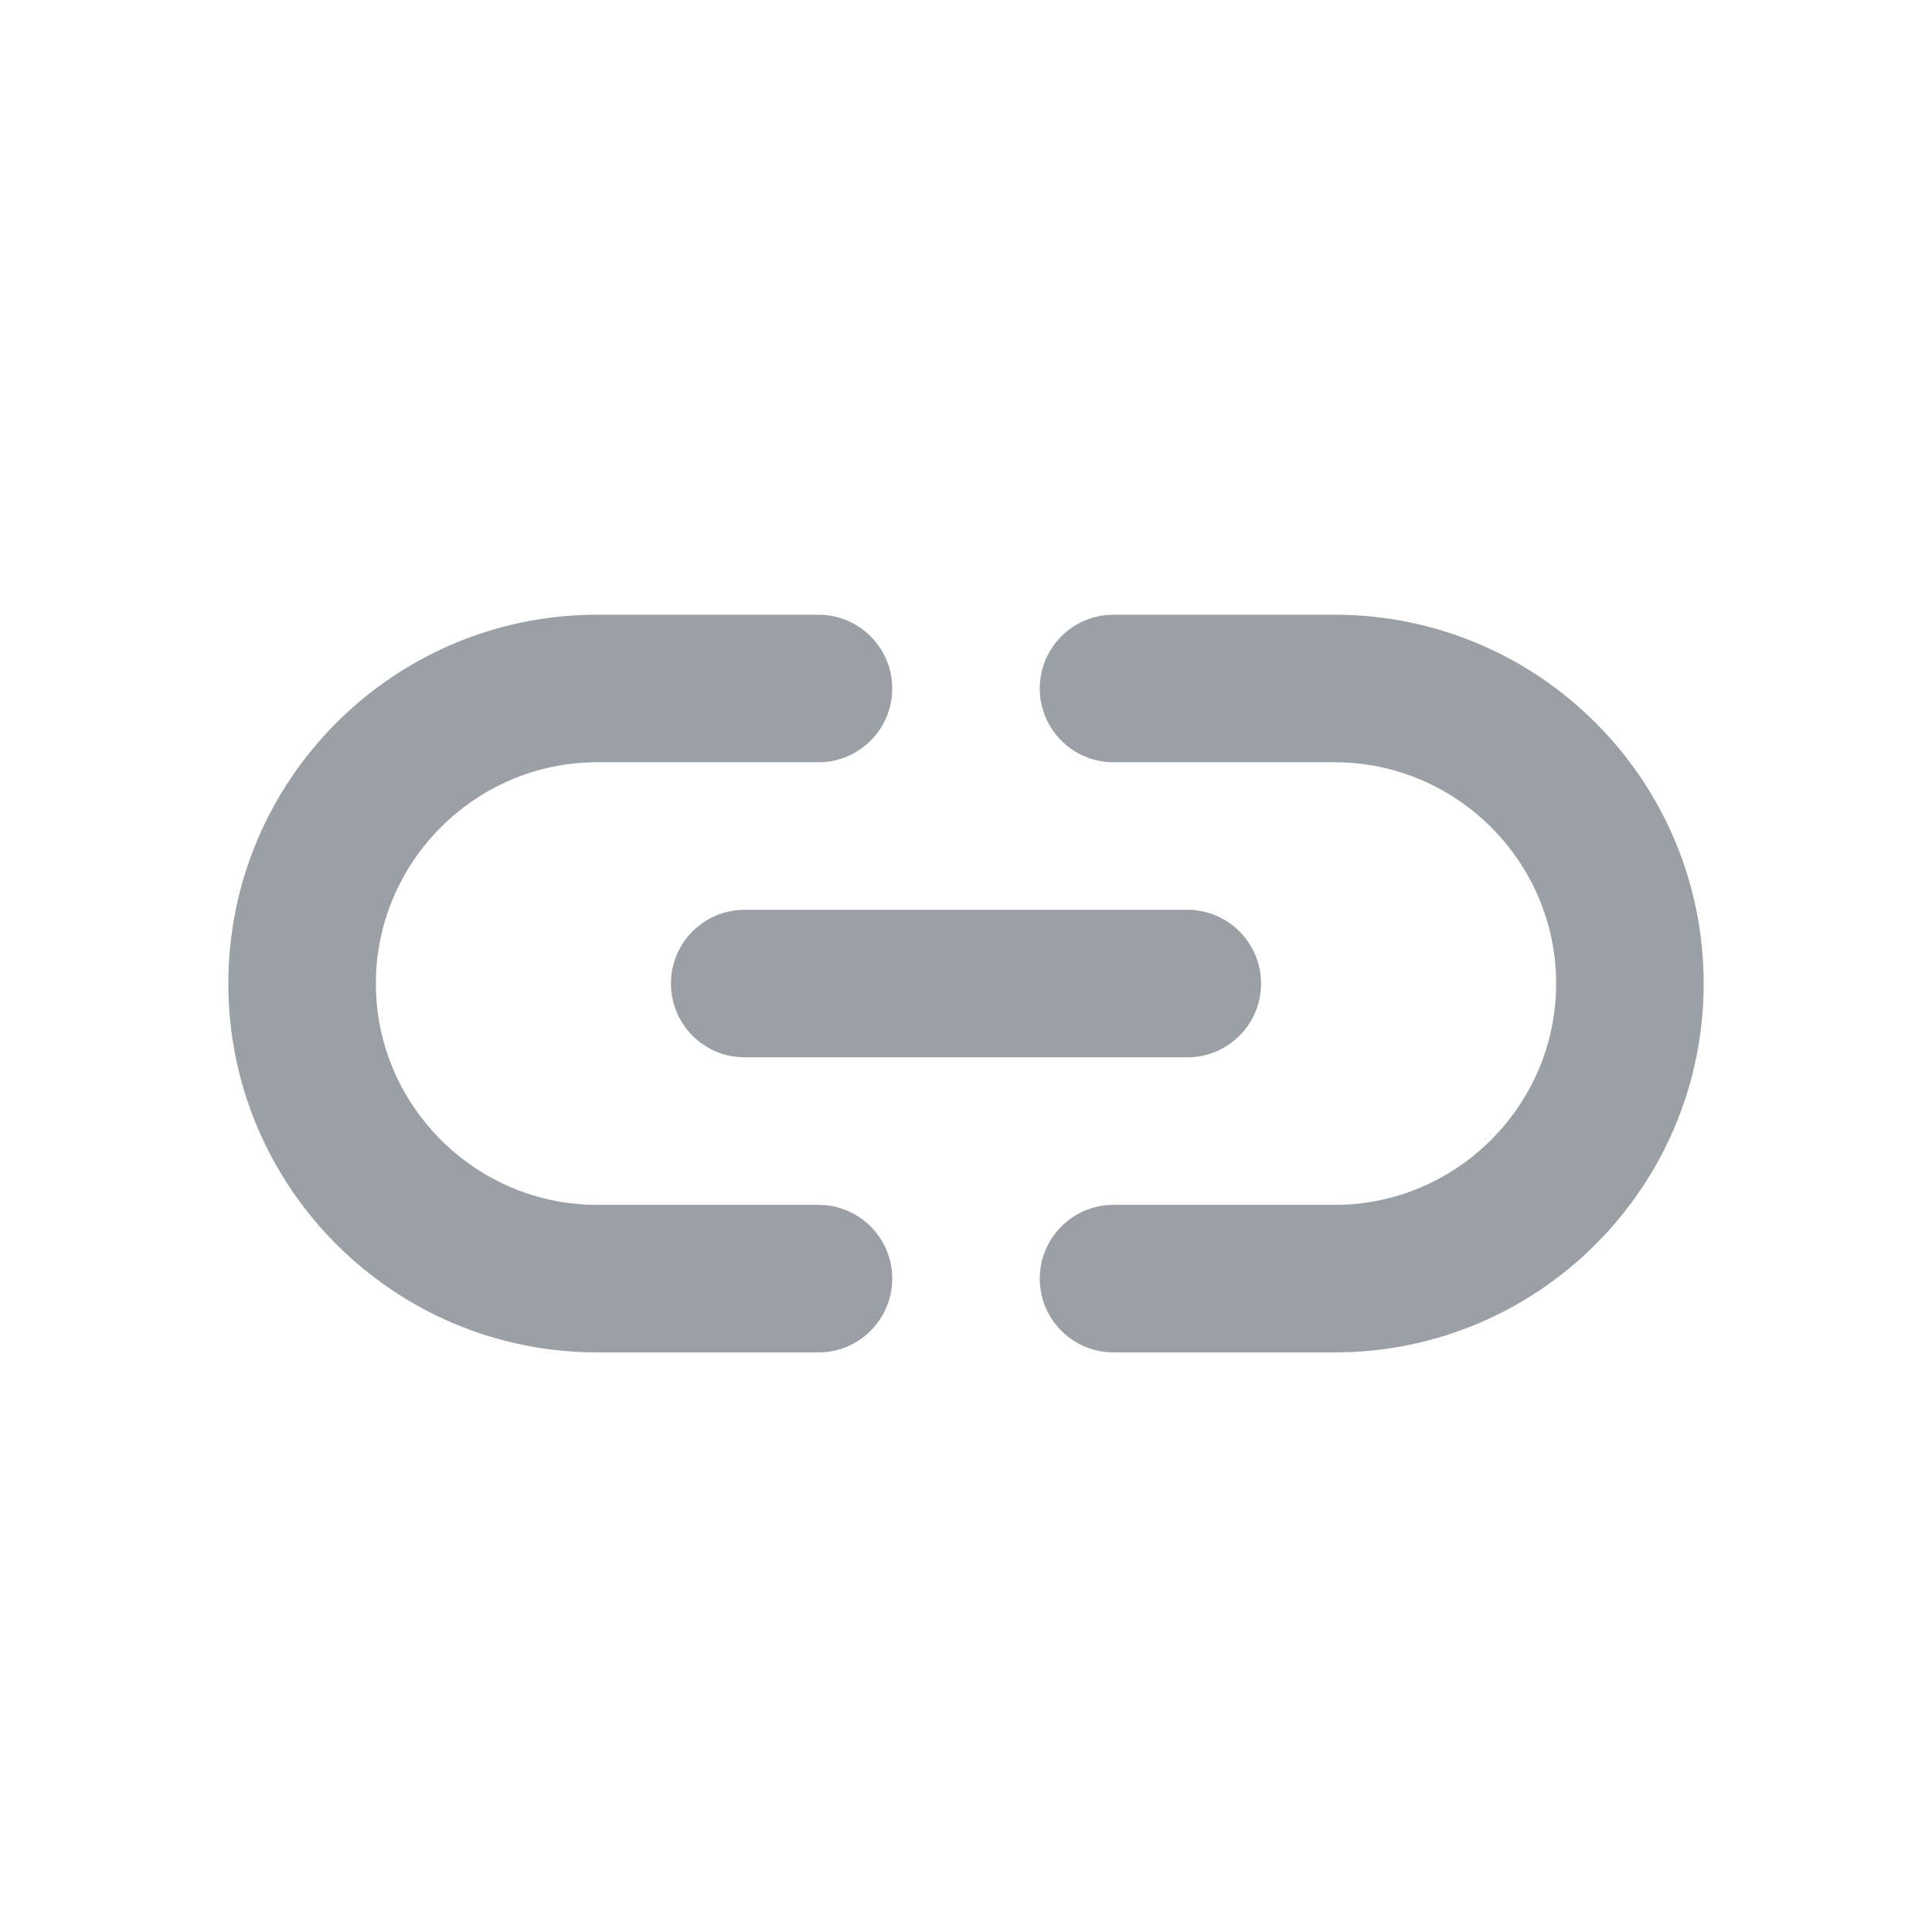
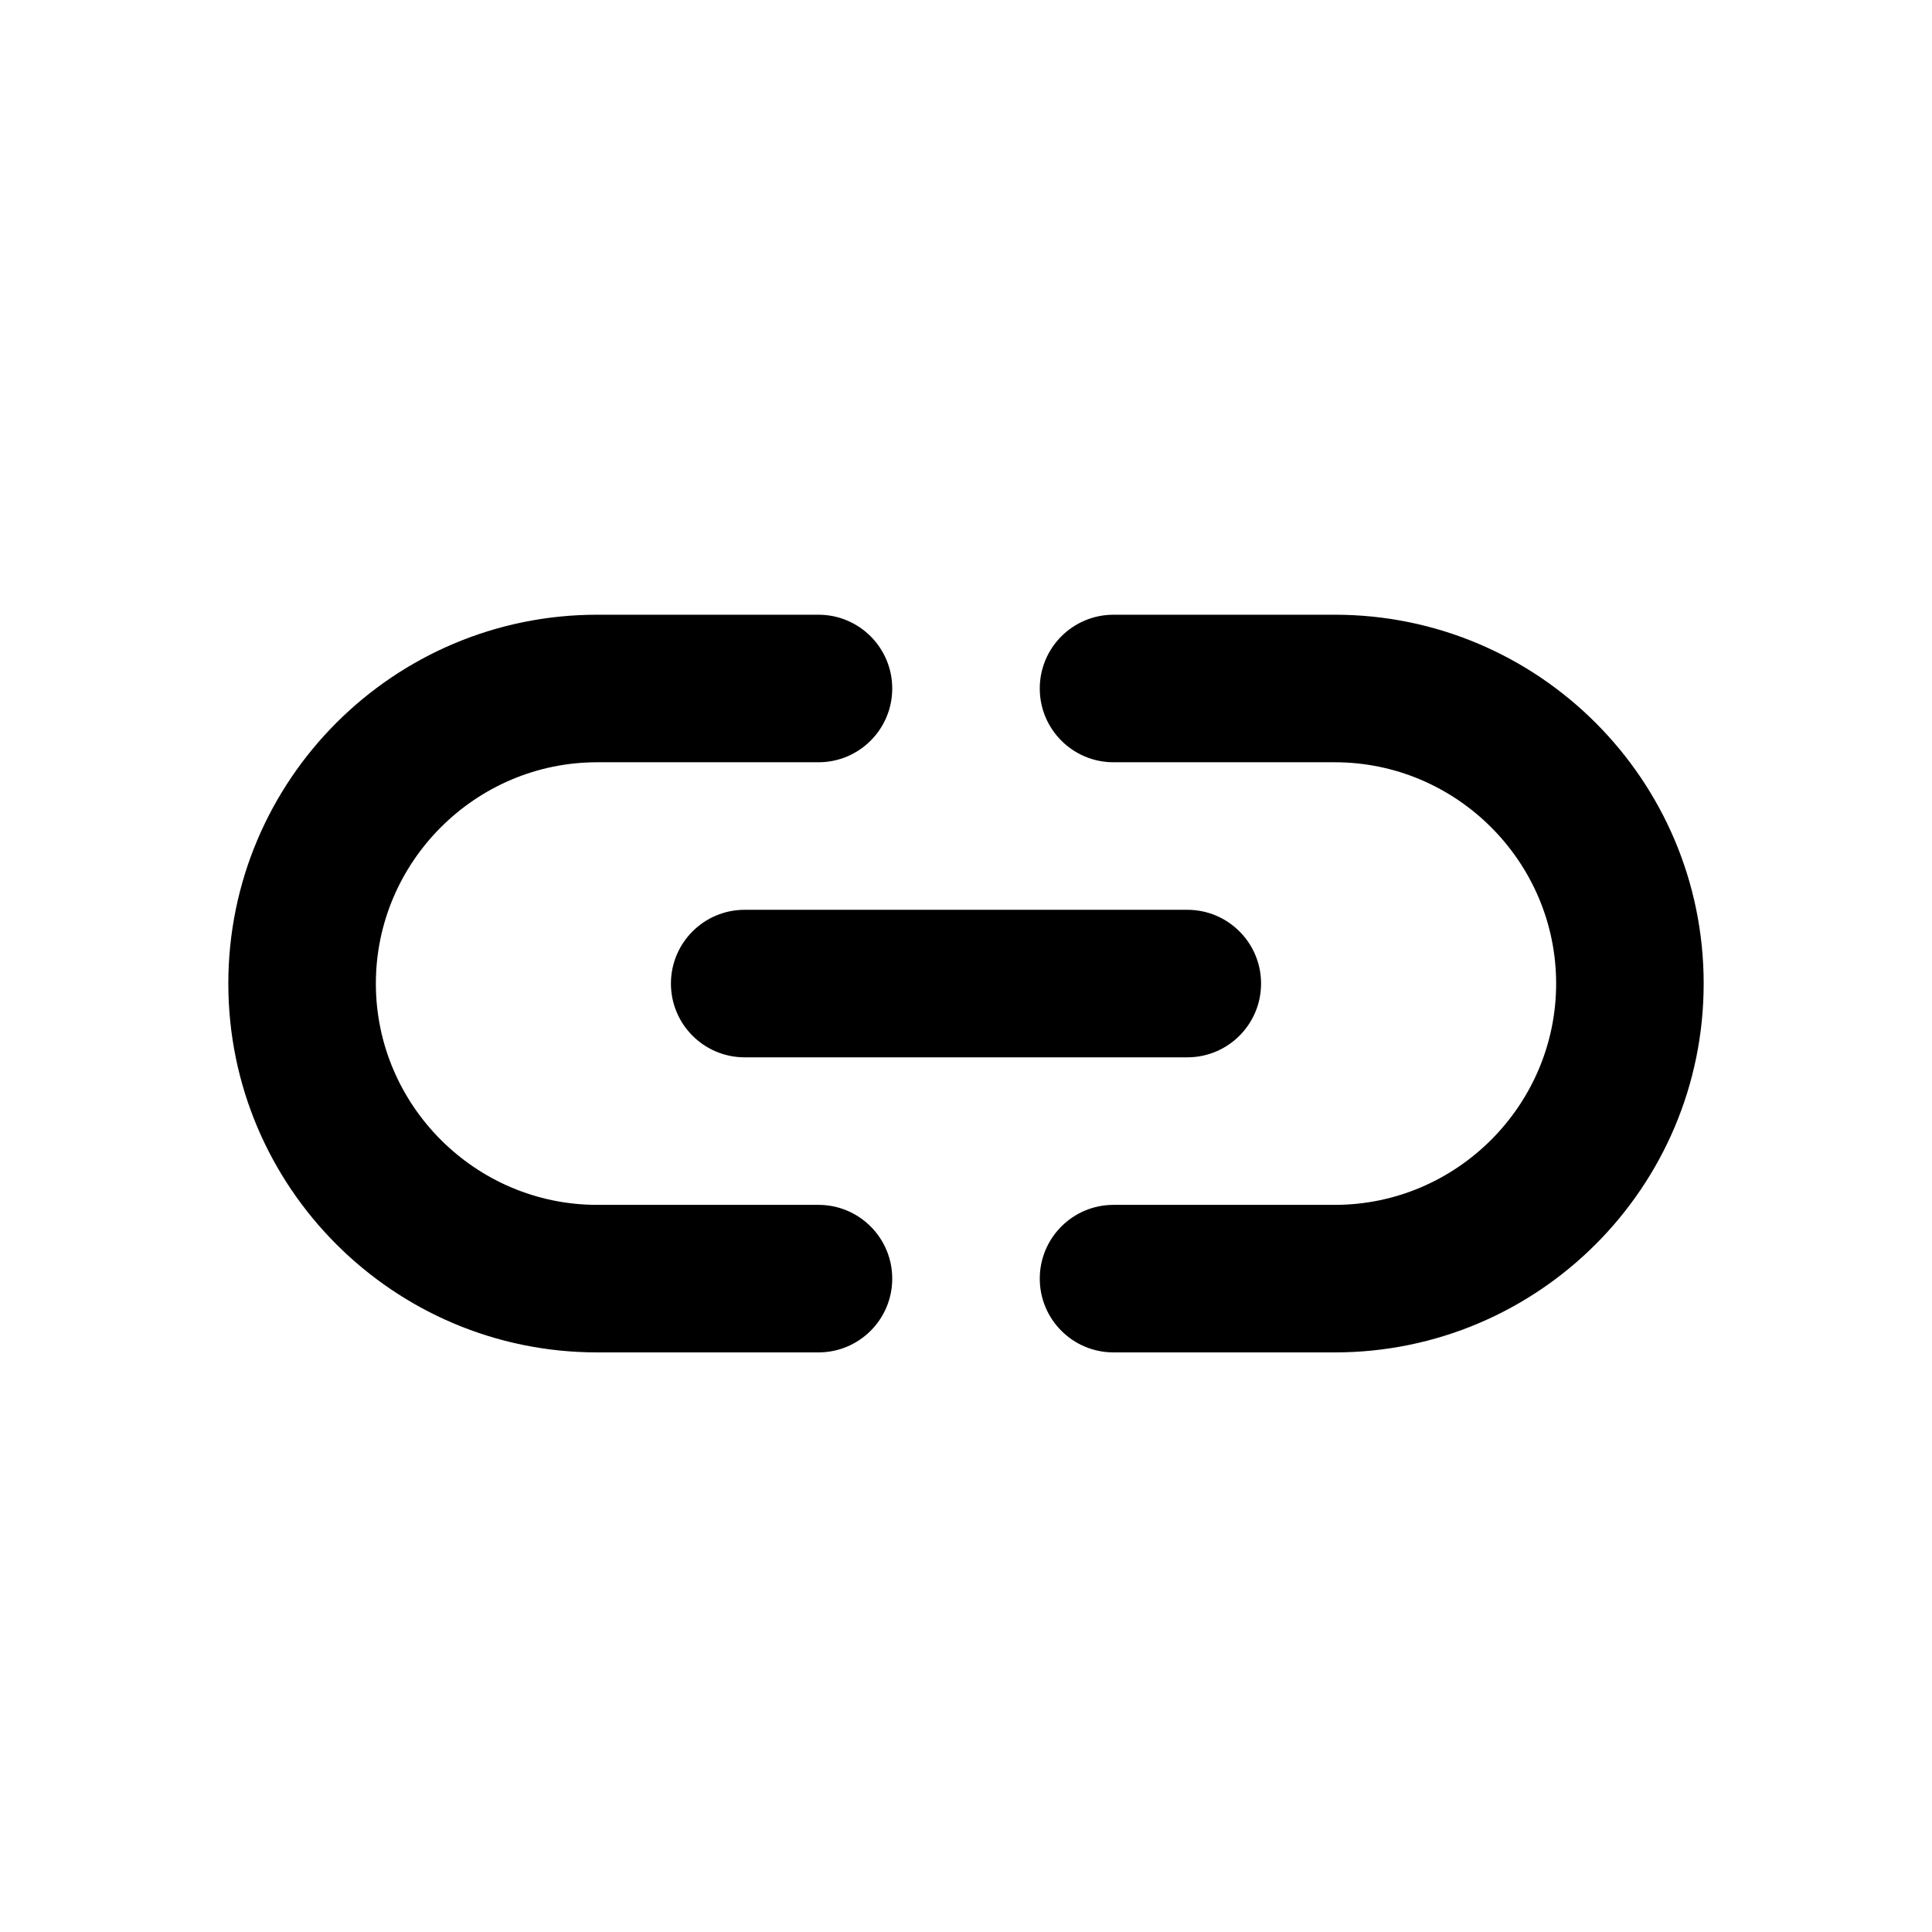
<svg xmlns="http://www.w3.org/2000/svg" width="110px" height="110px" viewBox="0 0 110 110" version="1.1">
  <g id="viz_link" stroke="none" stroke-width="1" fill="none" fill-rule="evenodd">
    <g id="link_black_24dp" transform="translate(5, 5)">
      <path d="M5,0 L96,0 C98.761,-5.07265313e-16 101,2.239 101,5 L101,96 C101,98.761 98.761,101 96,101 L5,101 C2.239,101 3.38176876e-16,98.761 0,96 L0,5 C-3.38176876e-16,2.239 2.239,5.07265313e-16 5,0 Z" id="Path" />
-       <path d="M71,30 L58.4,30 C56.08,30 54.2,31.88 54.2,34.2 C54.2,36.52 56.08,38.4 58.4,38.4 L71,38.4 L71,38.4 C77.93,38.4 83.6,44.07 83.6,51 C83.6,57.93 77.93,63.6 71,63.6 L58.4,63.6 C56.08,63.6 54.2,65.48 54.2,67.8 C54.2,70.12 56.08,72 58.4,72 L71,72 L71,72 C82.592,72 92,62.592 92,51 C92,39.408 82.592,30 71,30 Z M41.6,63.6 L29,63.6 L29,63.6 C22.07,63.6 16.4,57.93 16.4,51 C16.4,44.07 22.07,38.4 29,38.4 L41.6,38.4 C43.92,38.4 45.8,36.52 45.8,34.2 C45.8,31.88 43.92,30 41.6,30 L29,30 L29,30 C17.408,30 8,39.408 8,51 C8,62.592 17.408,72 29,72 L41.6,72 C43.92,72 45.8,70.12 45.8,67.8 C45.8,65.48 43.92,63.6 41.6,63.6 Z M37.4,46.8 L62.6,46.8 C64.92,46.8 66.8,48.68 66.8,51 C66.8,53.32 64.92,55.2 62.6,55.2 L37.4,55.2 C35.08,55.2 33.2,53.32 33.2,51 C33.2,48.68 35.08,46.8 37.4,46.8 Z" id="Shape" fill="#9aa0a6" fill-rule="nonzero" />
+       <path d="M71,30 L58.4,30 C56.08,30 54.2,31.88 54.2,34.2 C54.2,36.52 56.08,38.4 58.4,38.4 L71,38.4 L71,38.4 C77.93,38.4 83.6,44.07 83.6,51 C83.6,57.93 77.93,63.6 71,63.6 L58.4,63.6 C56.08,63.6 54.2,65.48 54.2,67.8 C54.2,70.12 56.08,72 58.4,72 L71,72 L71,72 C82.592,72 92,62.592 92,51 C92,39.408 82.592,30 71,30 Z M41.6,63.6 L29,63.6 L29,63.6 C22.07,63.6 16.4,57.93 16.4,51 C16.4,44.07 22.07,38.4 29,38.4 L41.6,38.4 C43.92,38.4 45.8,36.52 45.8,34.2 C45.8,31.88 43.92,30 41.6,30 L29,30 L29,30 C17.408,30 8,39.408 8,51 C8,62.592 17.408,72 29,72 L41.6,72 C43.92,72 45.8,70.12 45.8,67.8 C45.8,65.48 43.92,63.6 41.6,63.6 Z M37.4,46.8 L62.6,46.8 C64.92,46.8 66.8,48.68 66.8,51 C66.8,53.32 64.92,55.2 62.6,55.2 L37.4,55.2 C35.08,55.2 33.2,53.32 33.2,51 C33.2,48.68 35.08,46.8 37.4,46.8 Z" id="Shape" fill="currentColor" fill-rule="nonzero" />
    </g>
  </g>
</svg>
